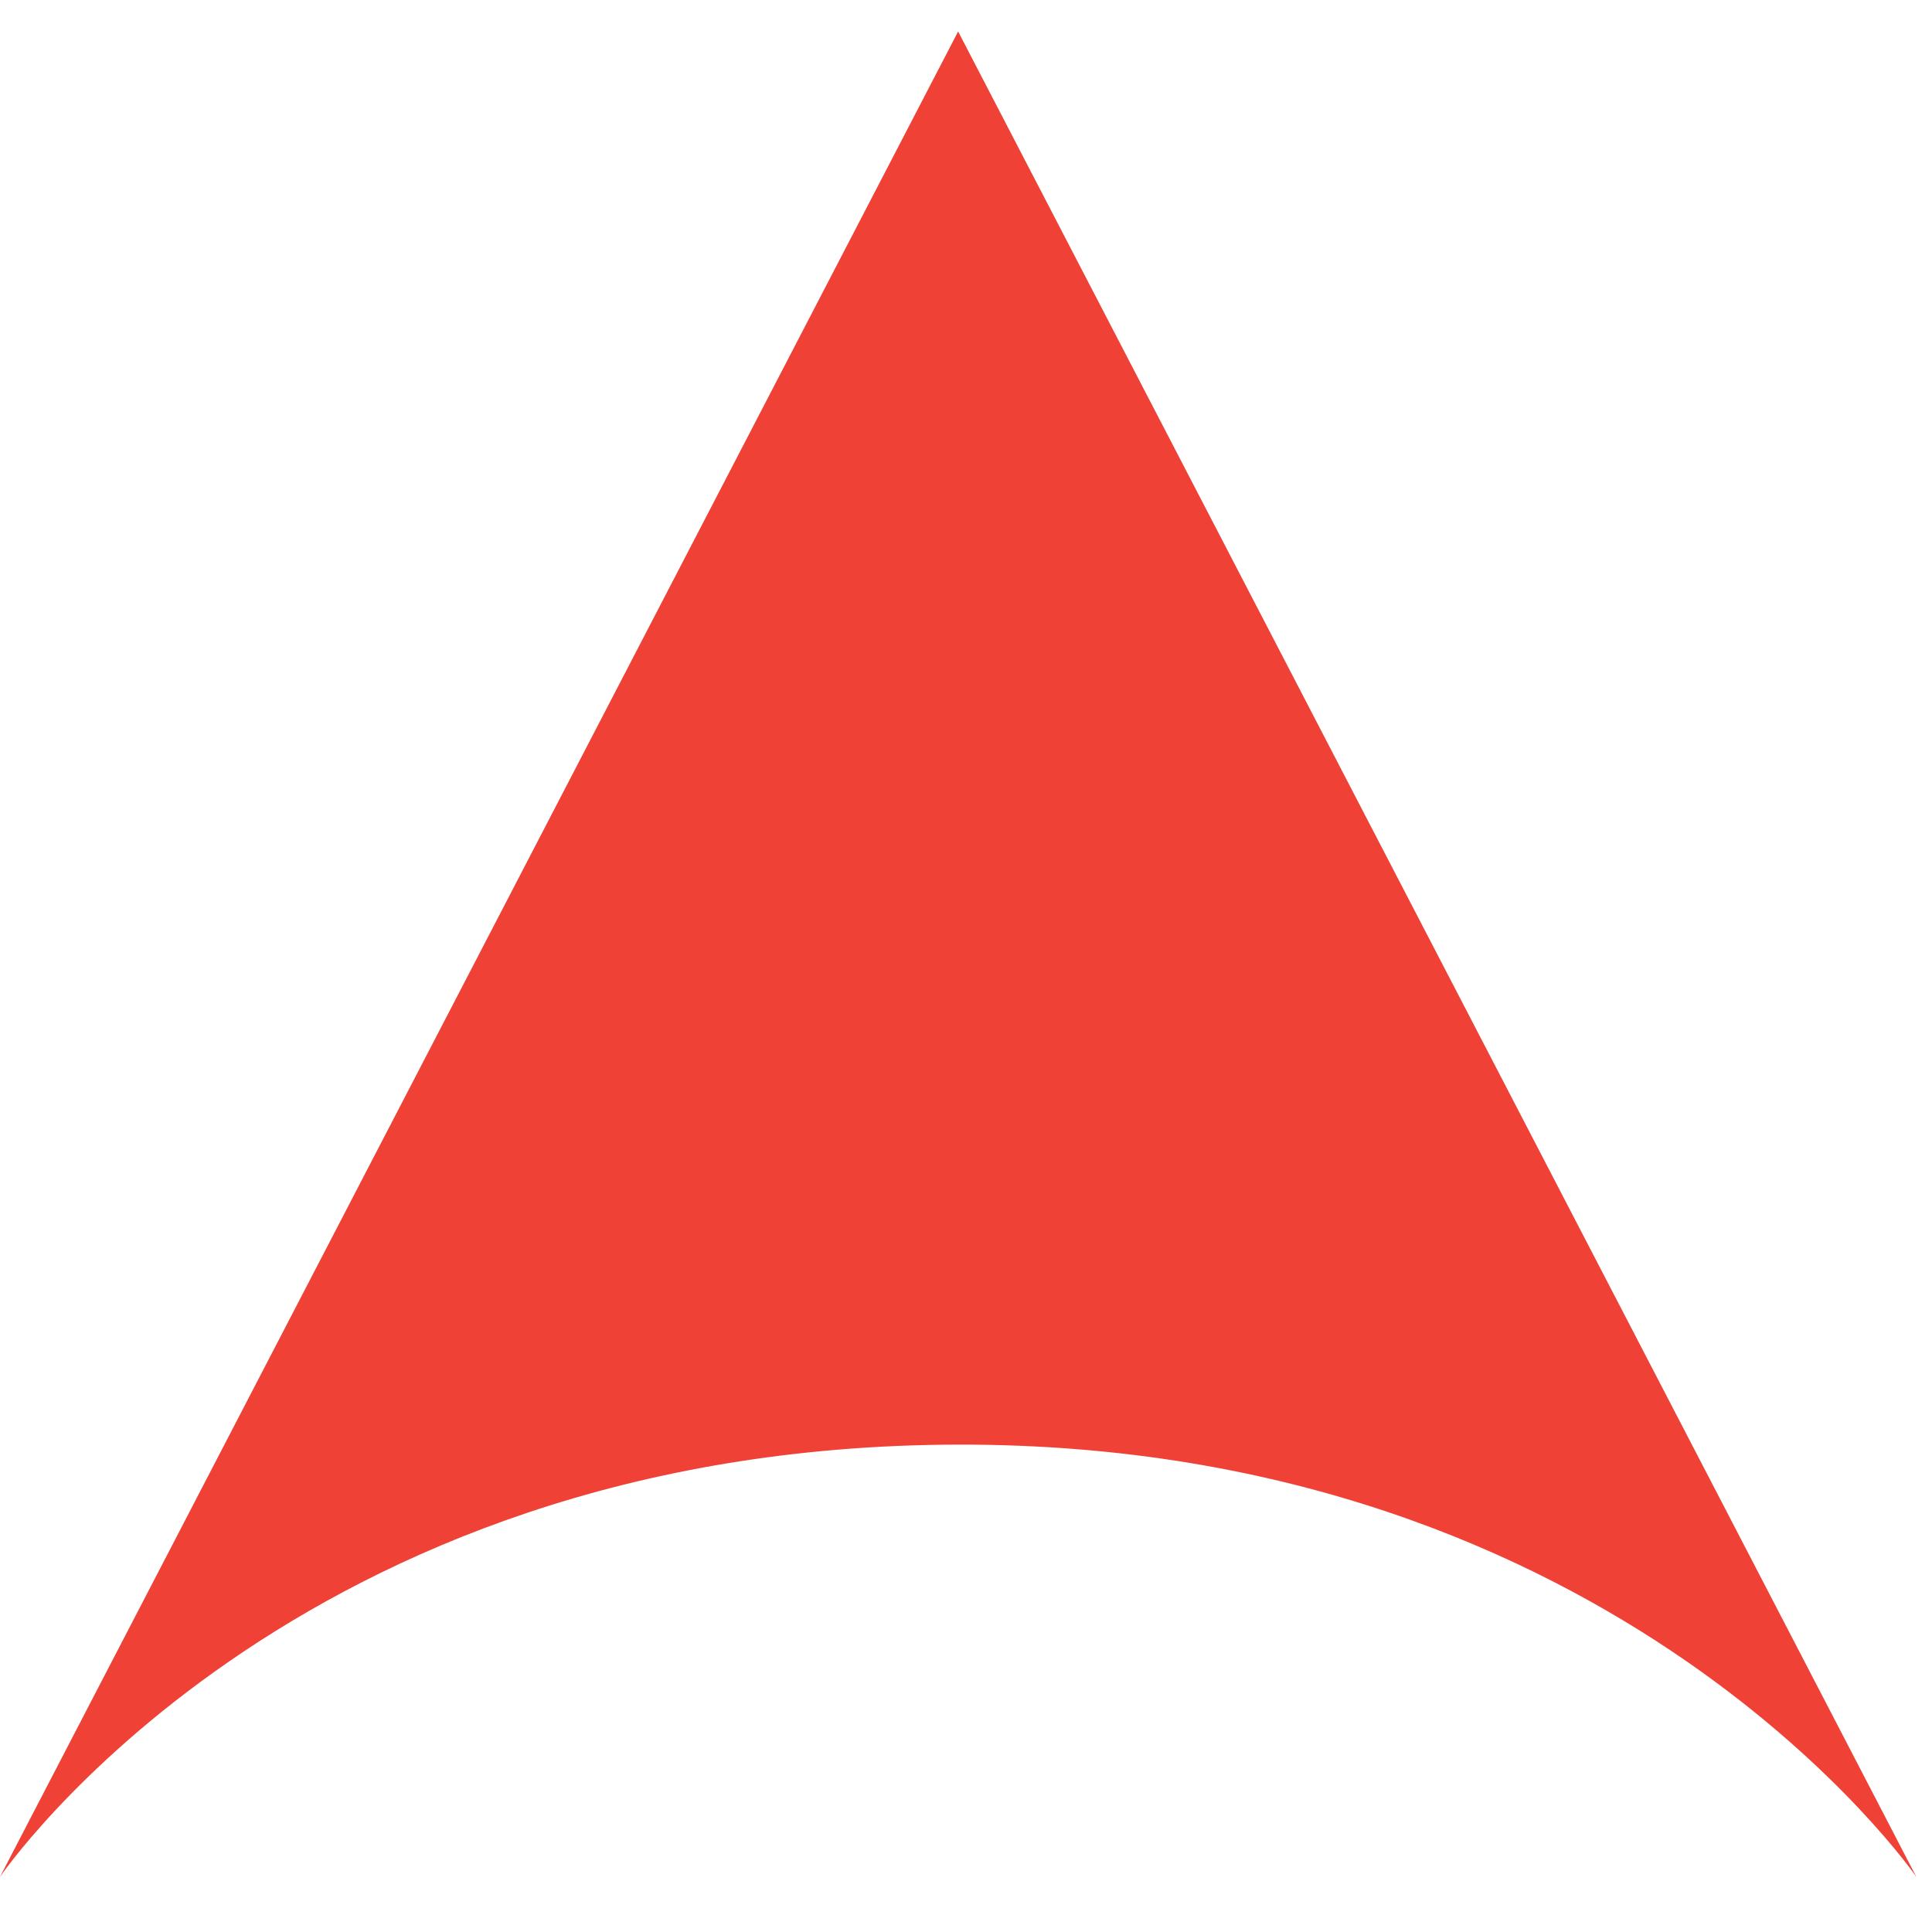
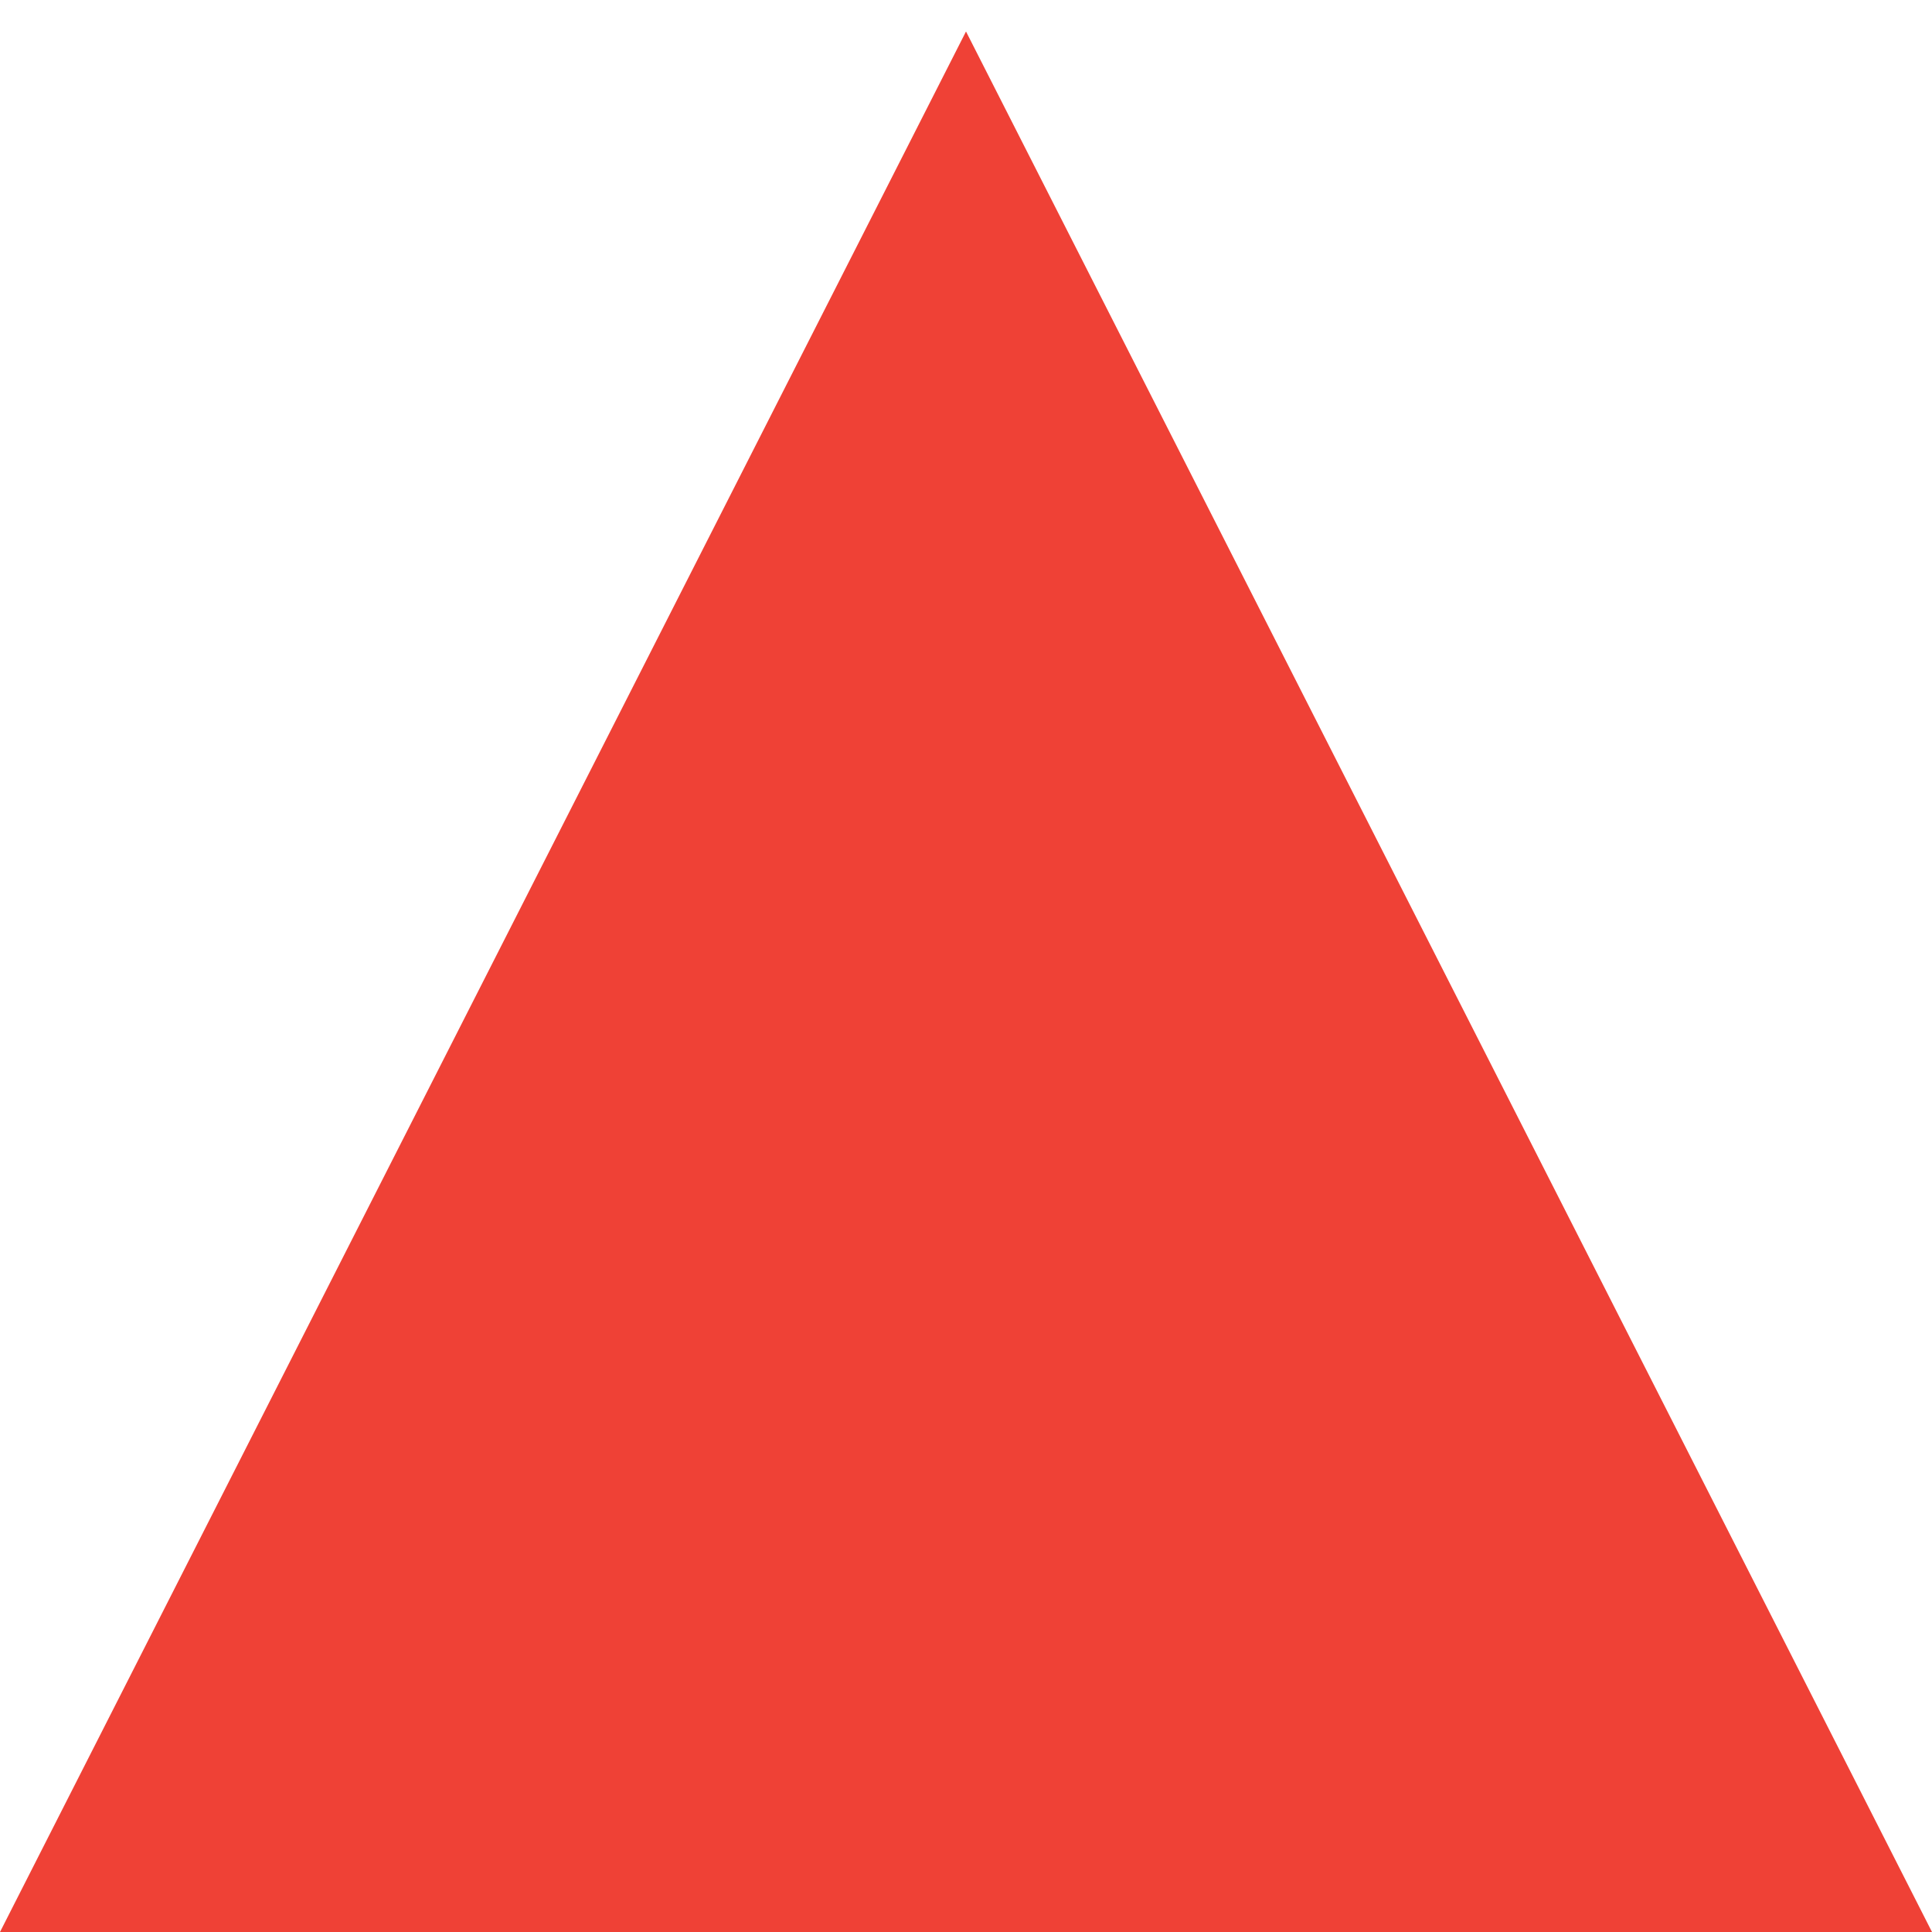
<svg xmlns="http://www.w3.org/2000/svg" version="1.1" x="0px" y="0px" width="40px" height="40px" viewBox="0 0 40 40" enable-background="new 0 0 40 40" xml:space="preserve">
+   <g id="Layer_5">
+ </g>
  <g id="Layer_3">
-     <path fill="#EF4136" d="M39.675,38.858L19.837,0.652L0,38.858c0,0,6.056-8.923,19.838-8.949   C33.521,29.884,39.675,38.858,39.675,38.858z" />
+     <polygon fill="#EF4136" points="0,40 20,0.652 40,40  " />
  </g>
  <g id="Layer_1">
</g>
  <g id="Layer_2">
</g>
+   <g id="Layer_4">
+ </g>
</svg>
